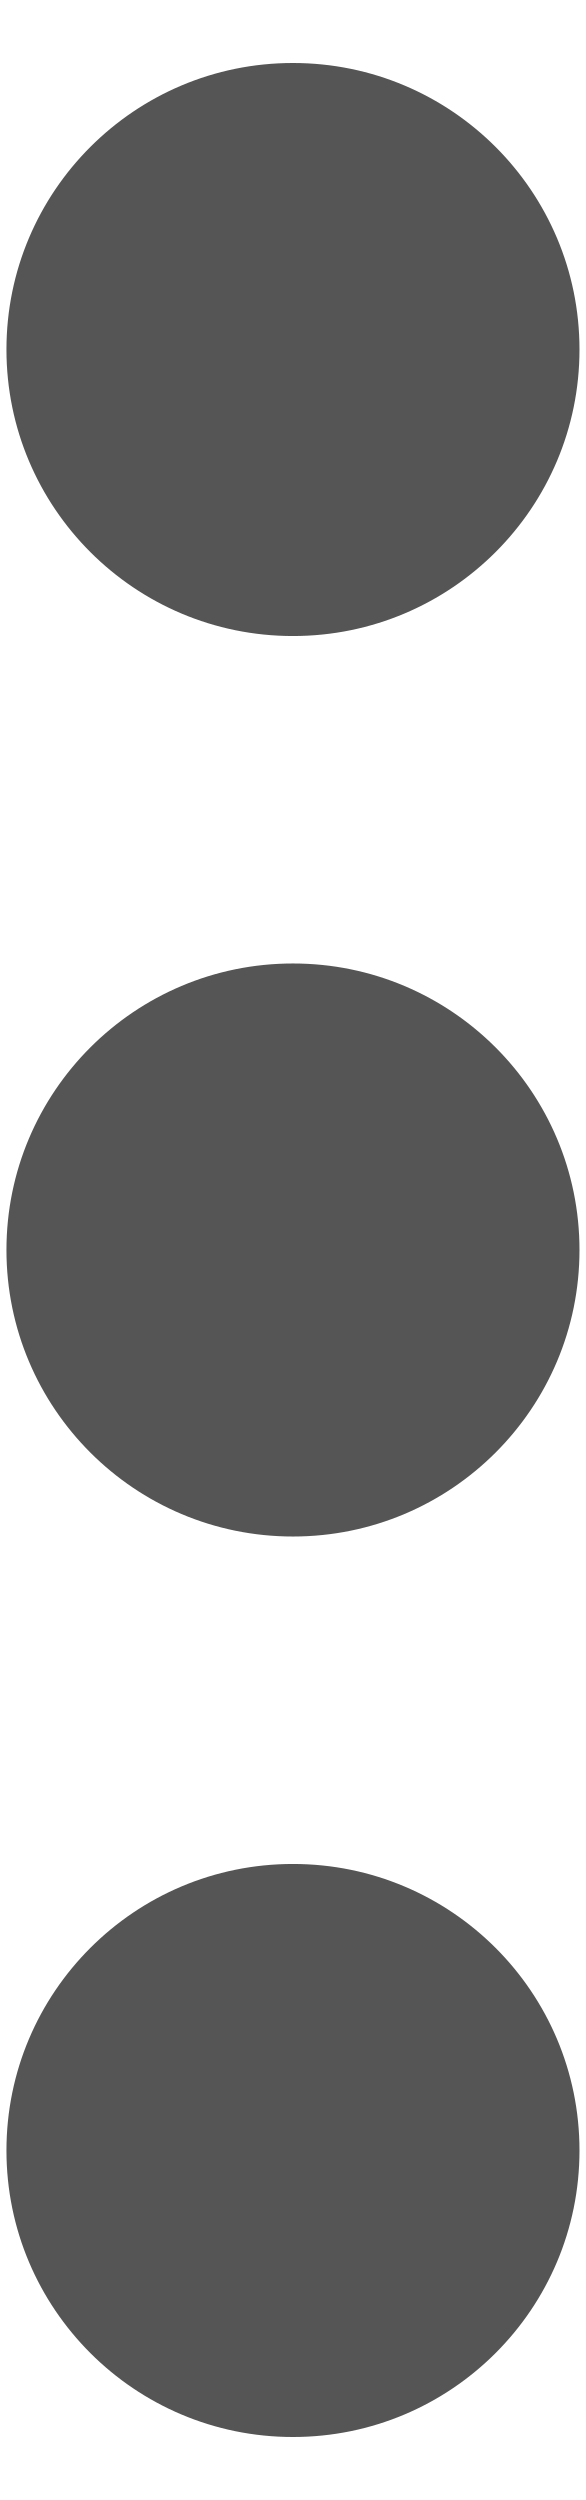
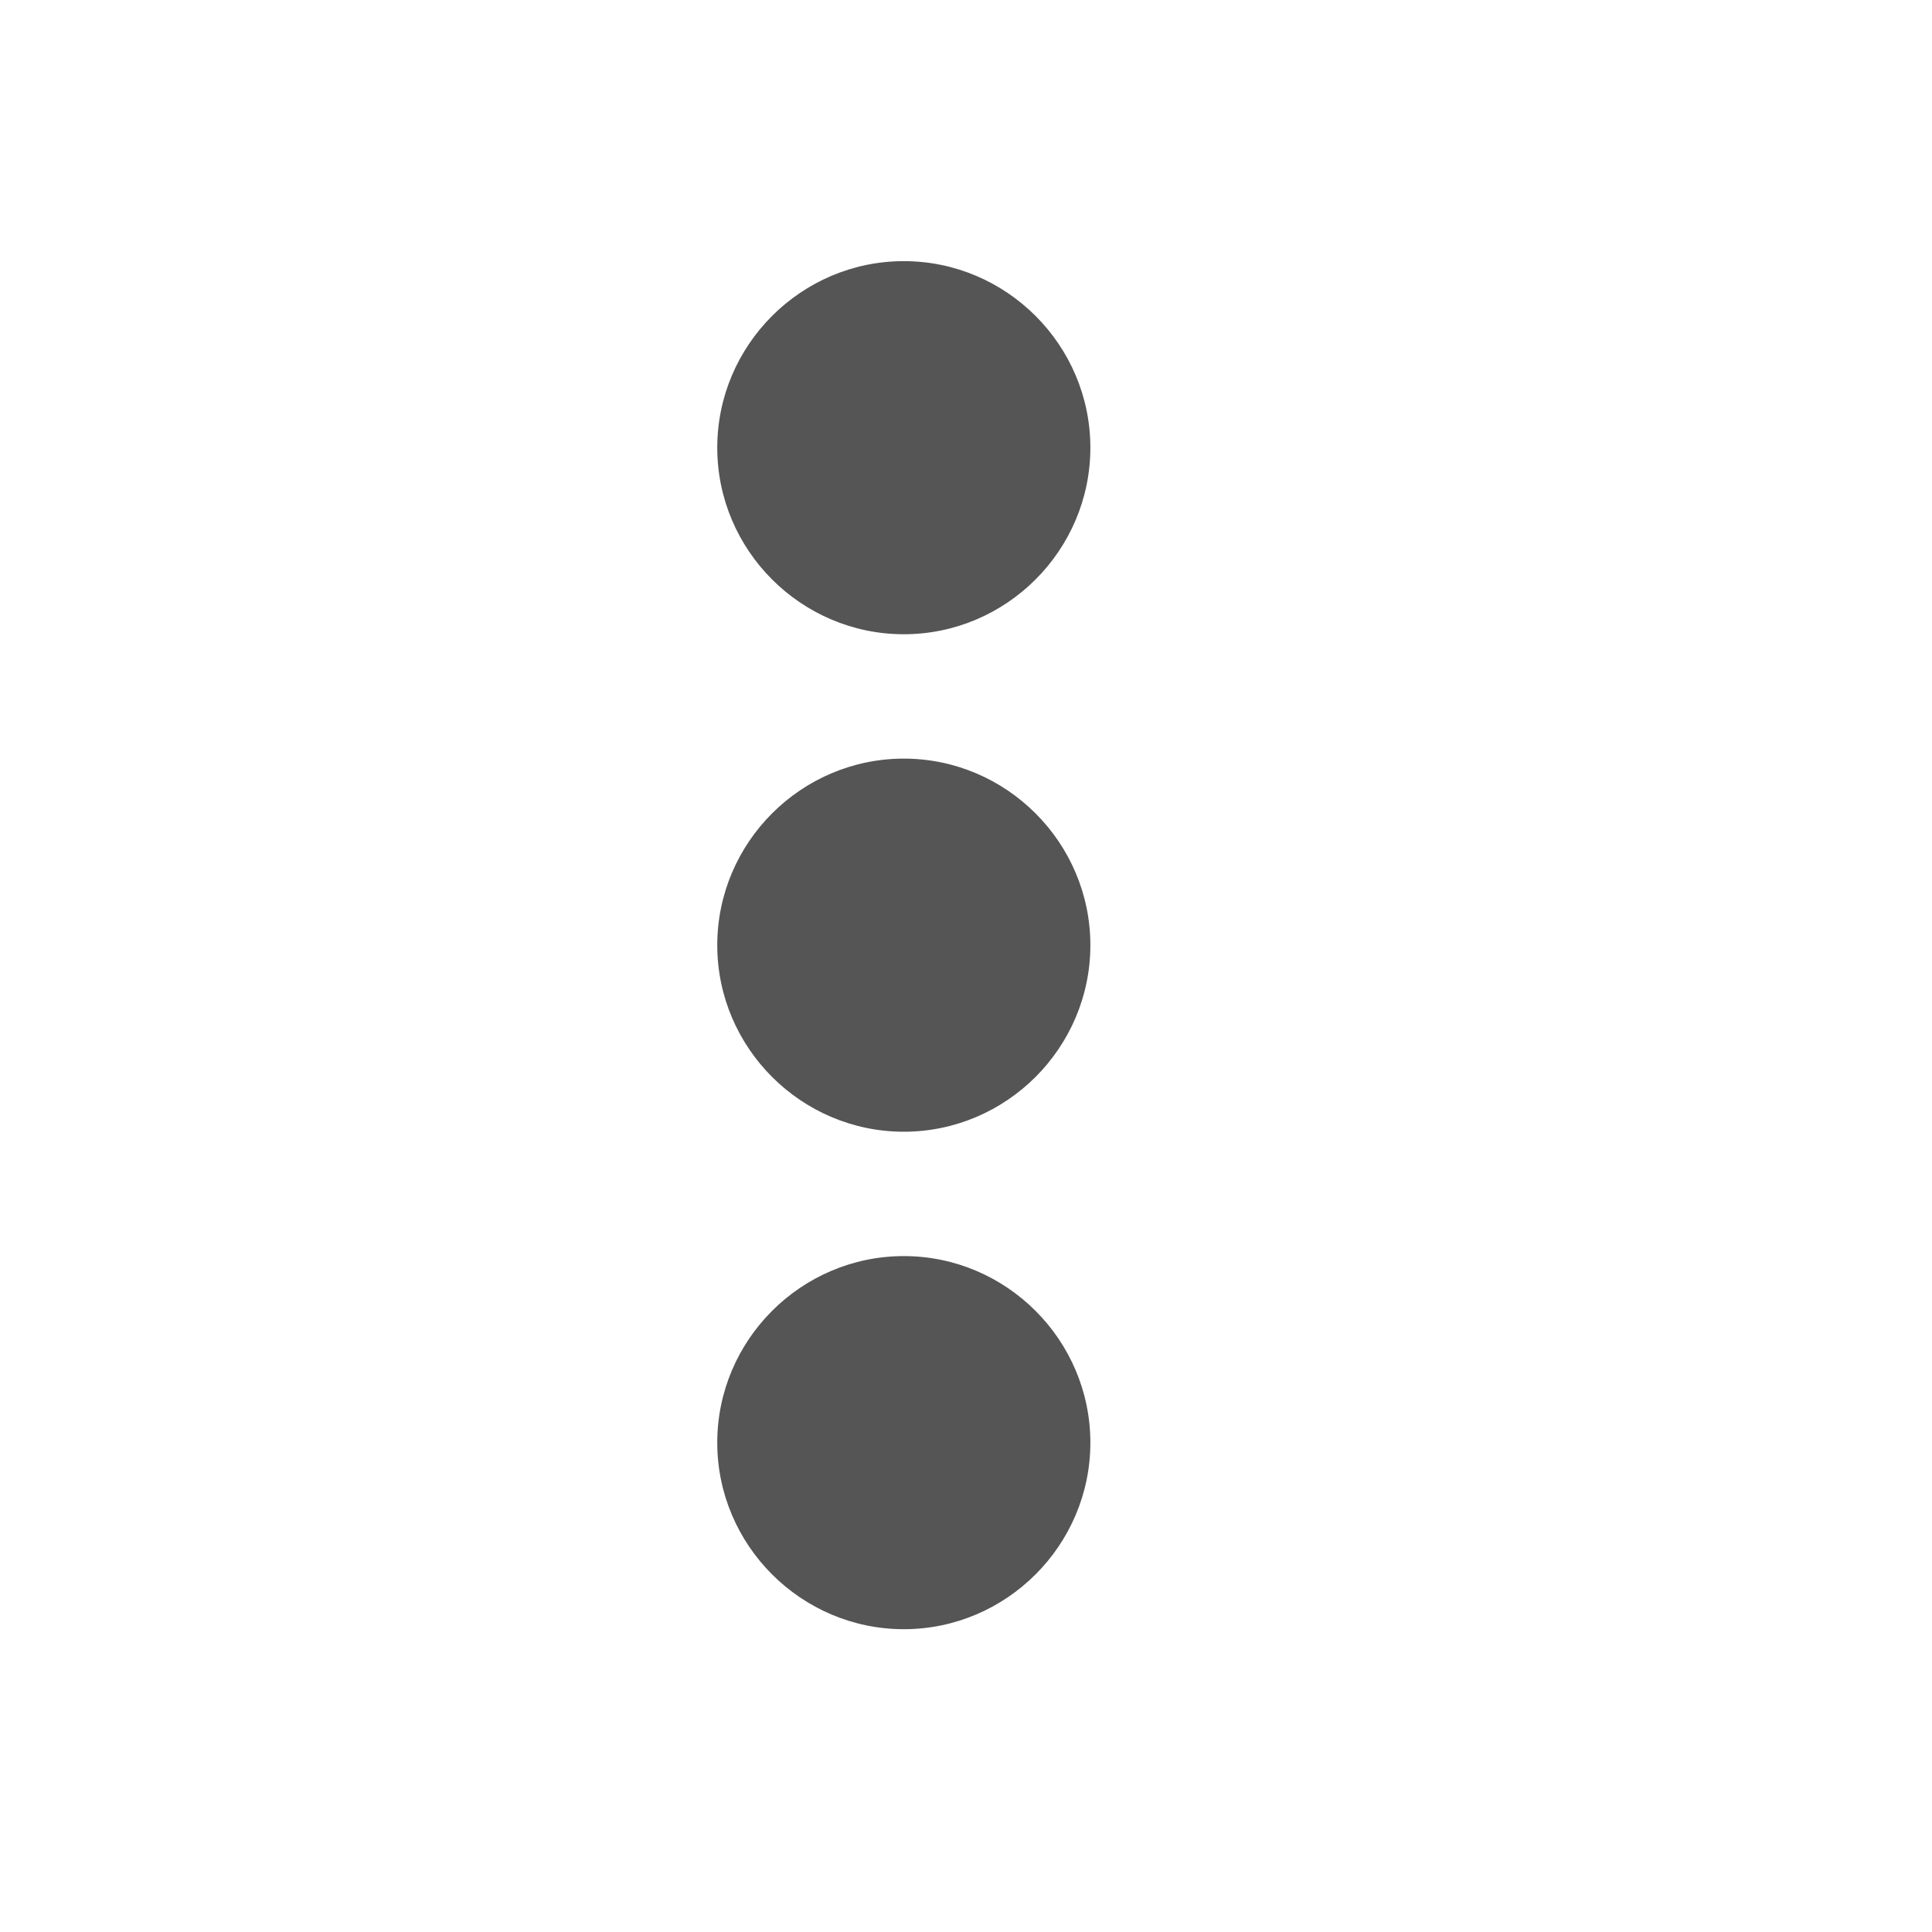
- <svg xmlns="http://www.w3.org/2000/svg" width="240" height="1024" class="icon">
+ <svg xmlns="http://www.w3.org/2000/svg" t="1553261320181" class="icon" style="" viewBox="0 0 1024 1024" version="1.1" p-id="2681" width="16" height="16">
  <defs>
    <style type="text/css" />
  </defs>
-   <g>
-     <rect fill="none" id="canvas_background" height="1026" width="242" y="-1" x="-1" />
-   </g>
-   <g>
-     <path stroke="null" id="svg_1" fill="#555555" d="m2.642,143.161a117.358,117.358 0 1 1 234.716,0a117.358,117.358 0 0 1 -234.716,0zm0,368.839a117.358,117.358 0 1 1 234.716,0a117.358,117.358 0 0 1 -234.716,0zm0,368.839a117.358,117.358 0 1 1 234.716,0a117.358,117.358 0 0 1 -234.716,0z" />
-   </g>
+   <path d="M479.041 336.164C533.423 336.164 577.918 291.669 577.918 237.287S533.423 138.41 479.041 138.41 380.164 182.905 380.164 237.287 424.659 336.164 479.041 336.164z m0 65.918C424.659 402.082 380.164 446.577 380.164 500.959S424.659 599.836 479.041 599.836 577.918 555.341 577.918 500.959 533.423 402.082 479.041 402.082z m0 263.672C424.659 665.754 380.164 710.249 380.164 764.631S424.659 863.508 479.041 863.508 577.918 819.013 577.918 764.631 533.423 665.754 479.041 665.754z" fill="#555555" p-id="2682" />
</svg>
